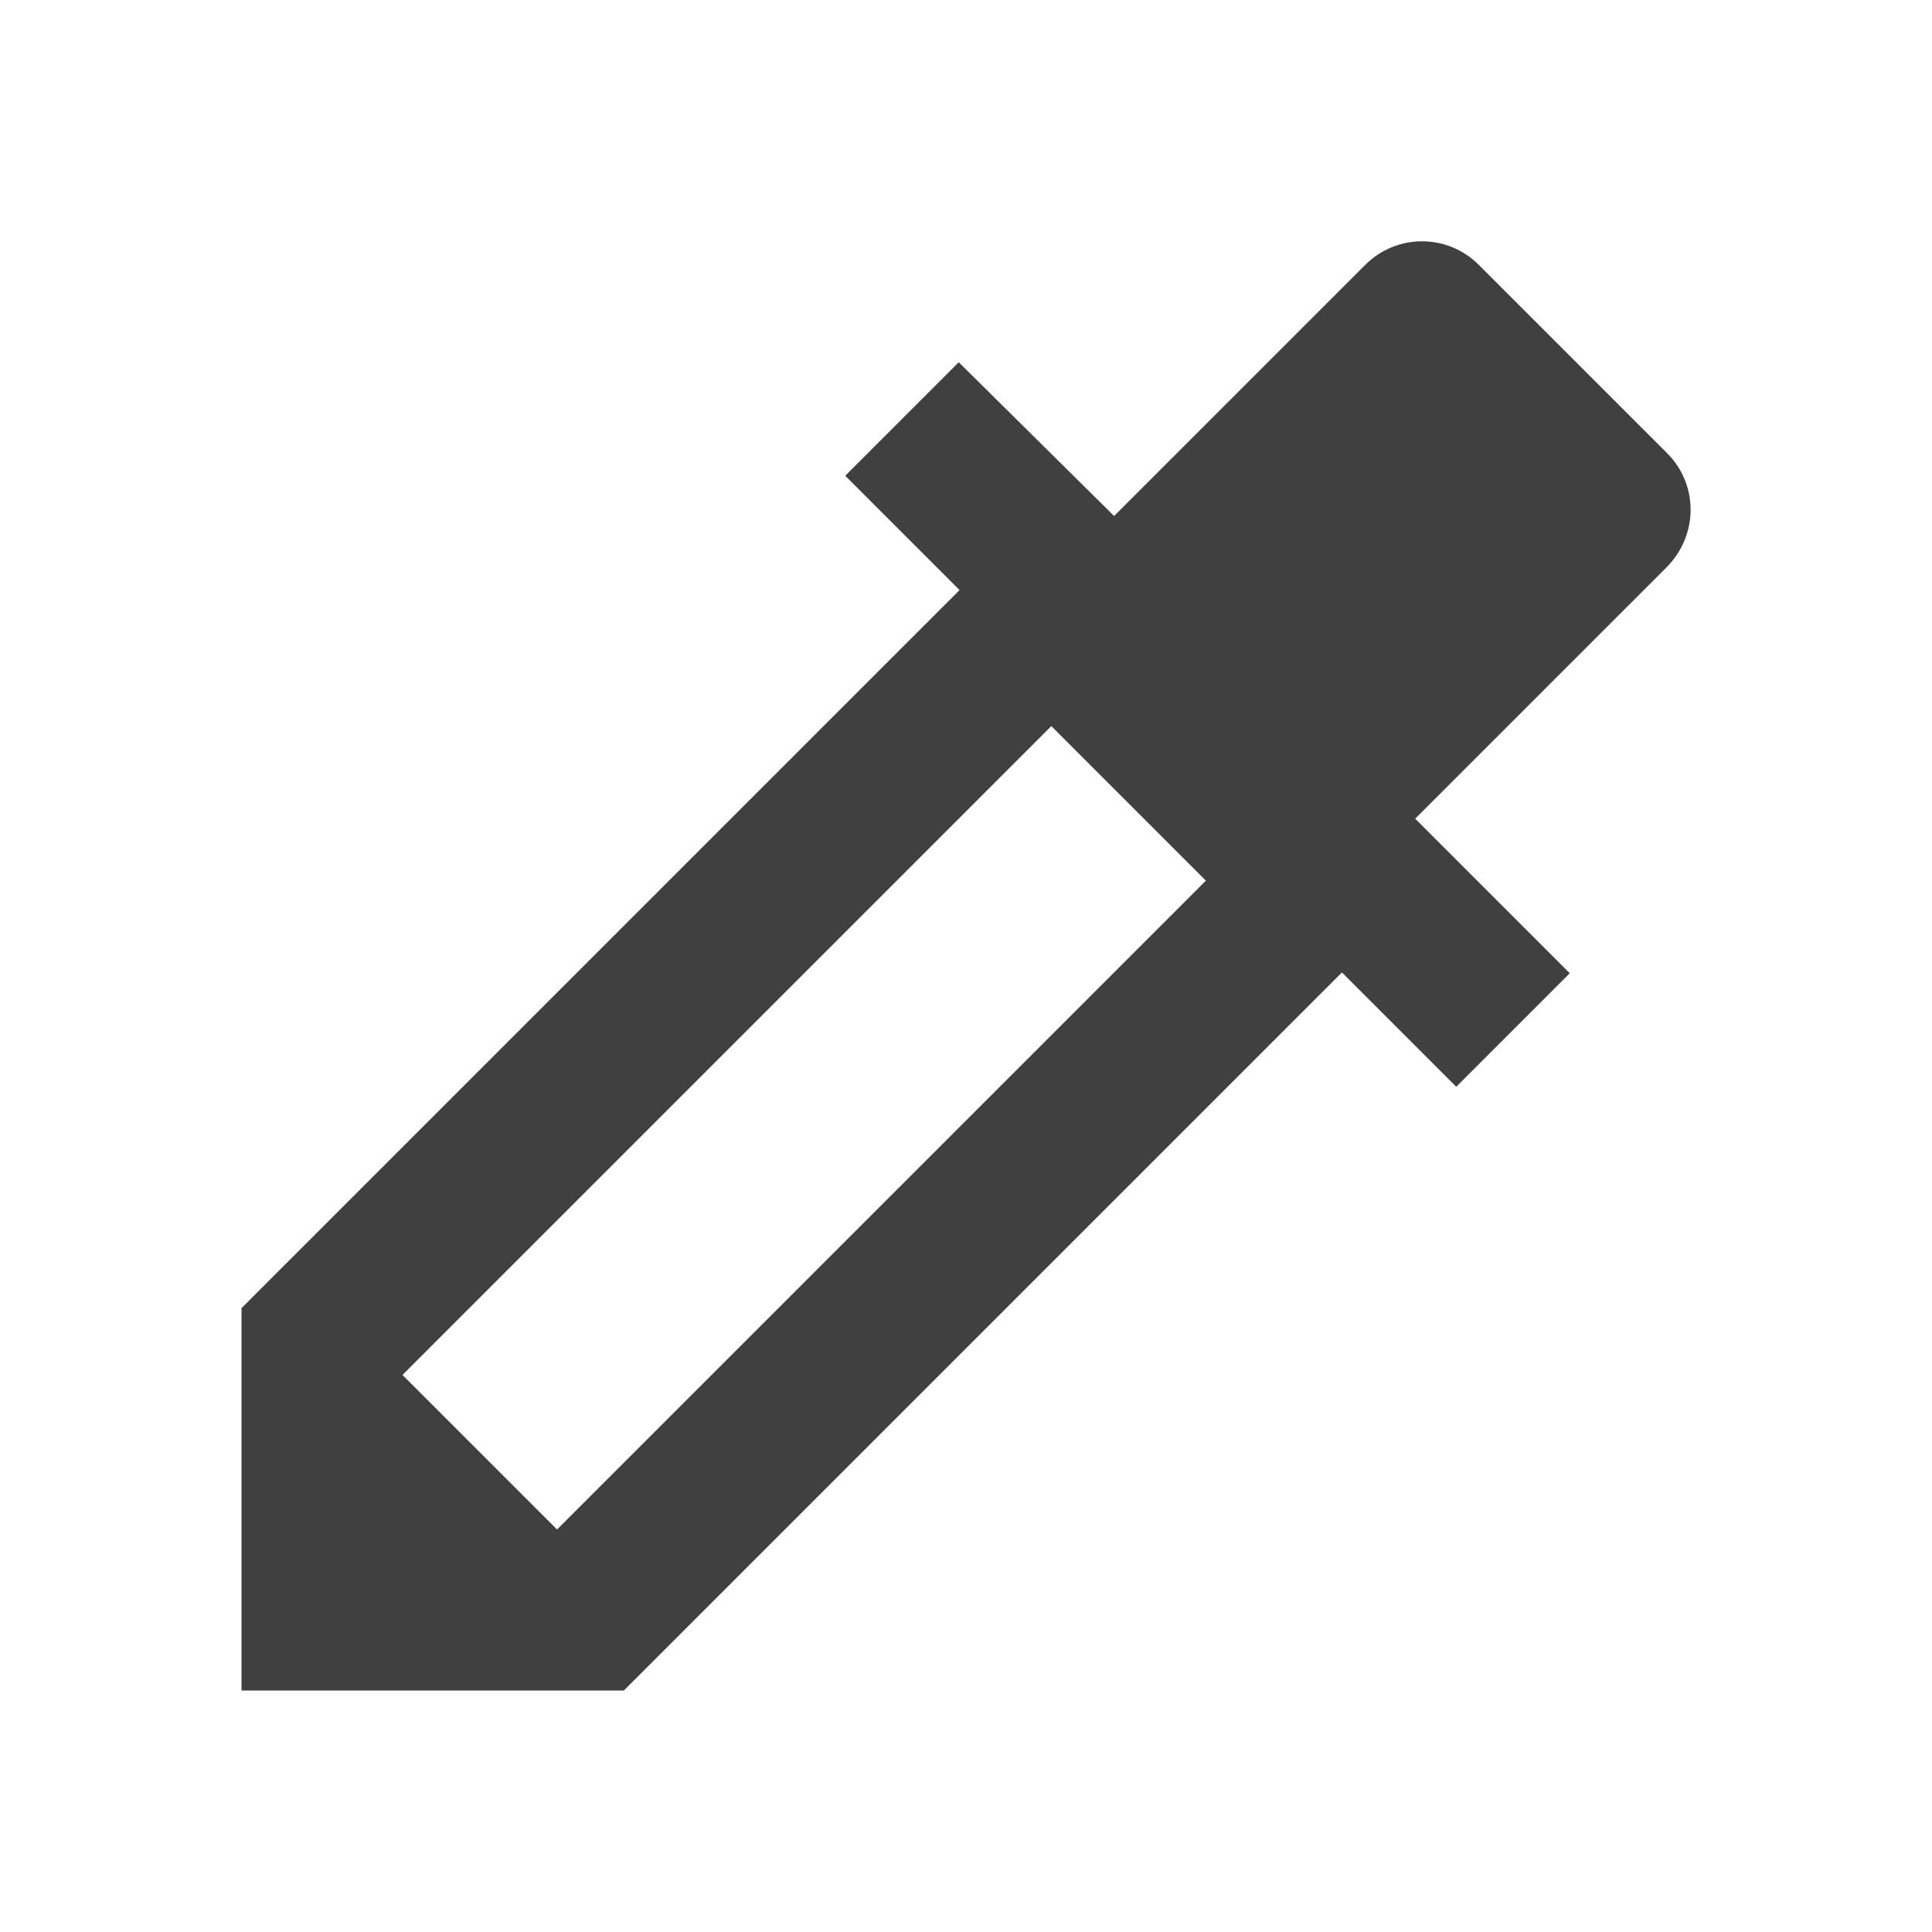
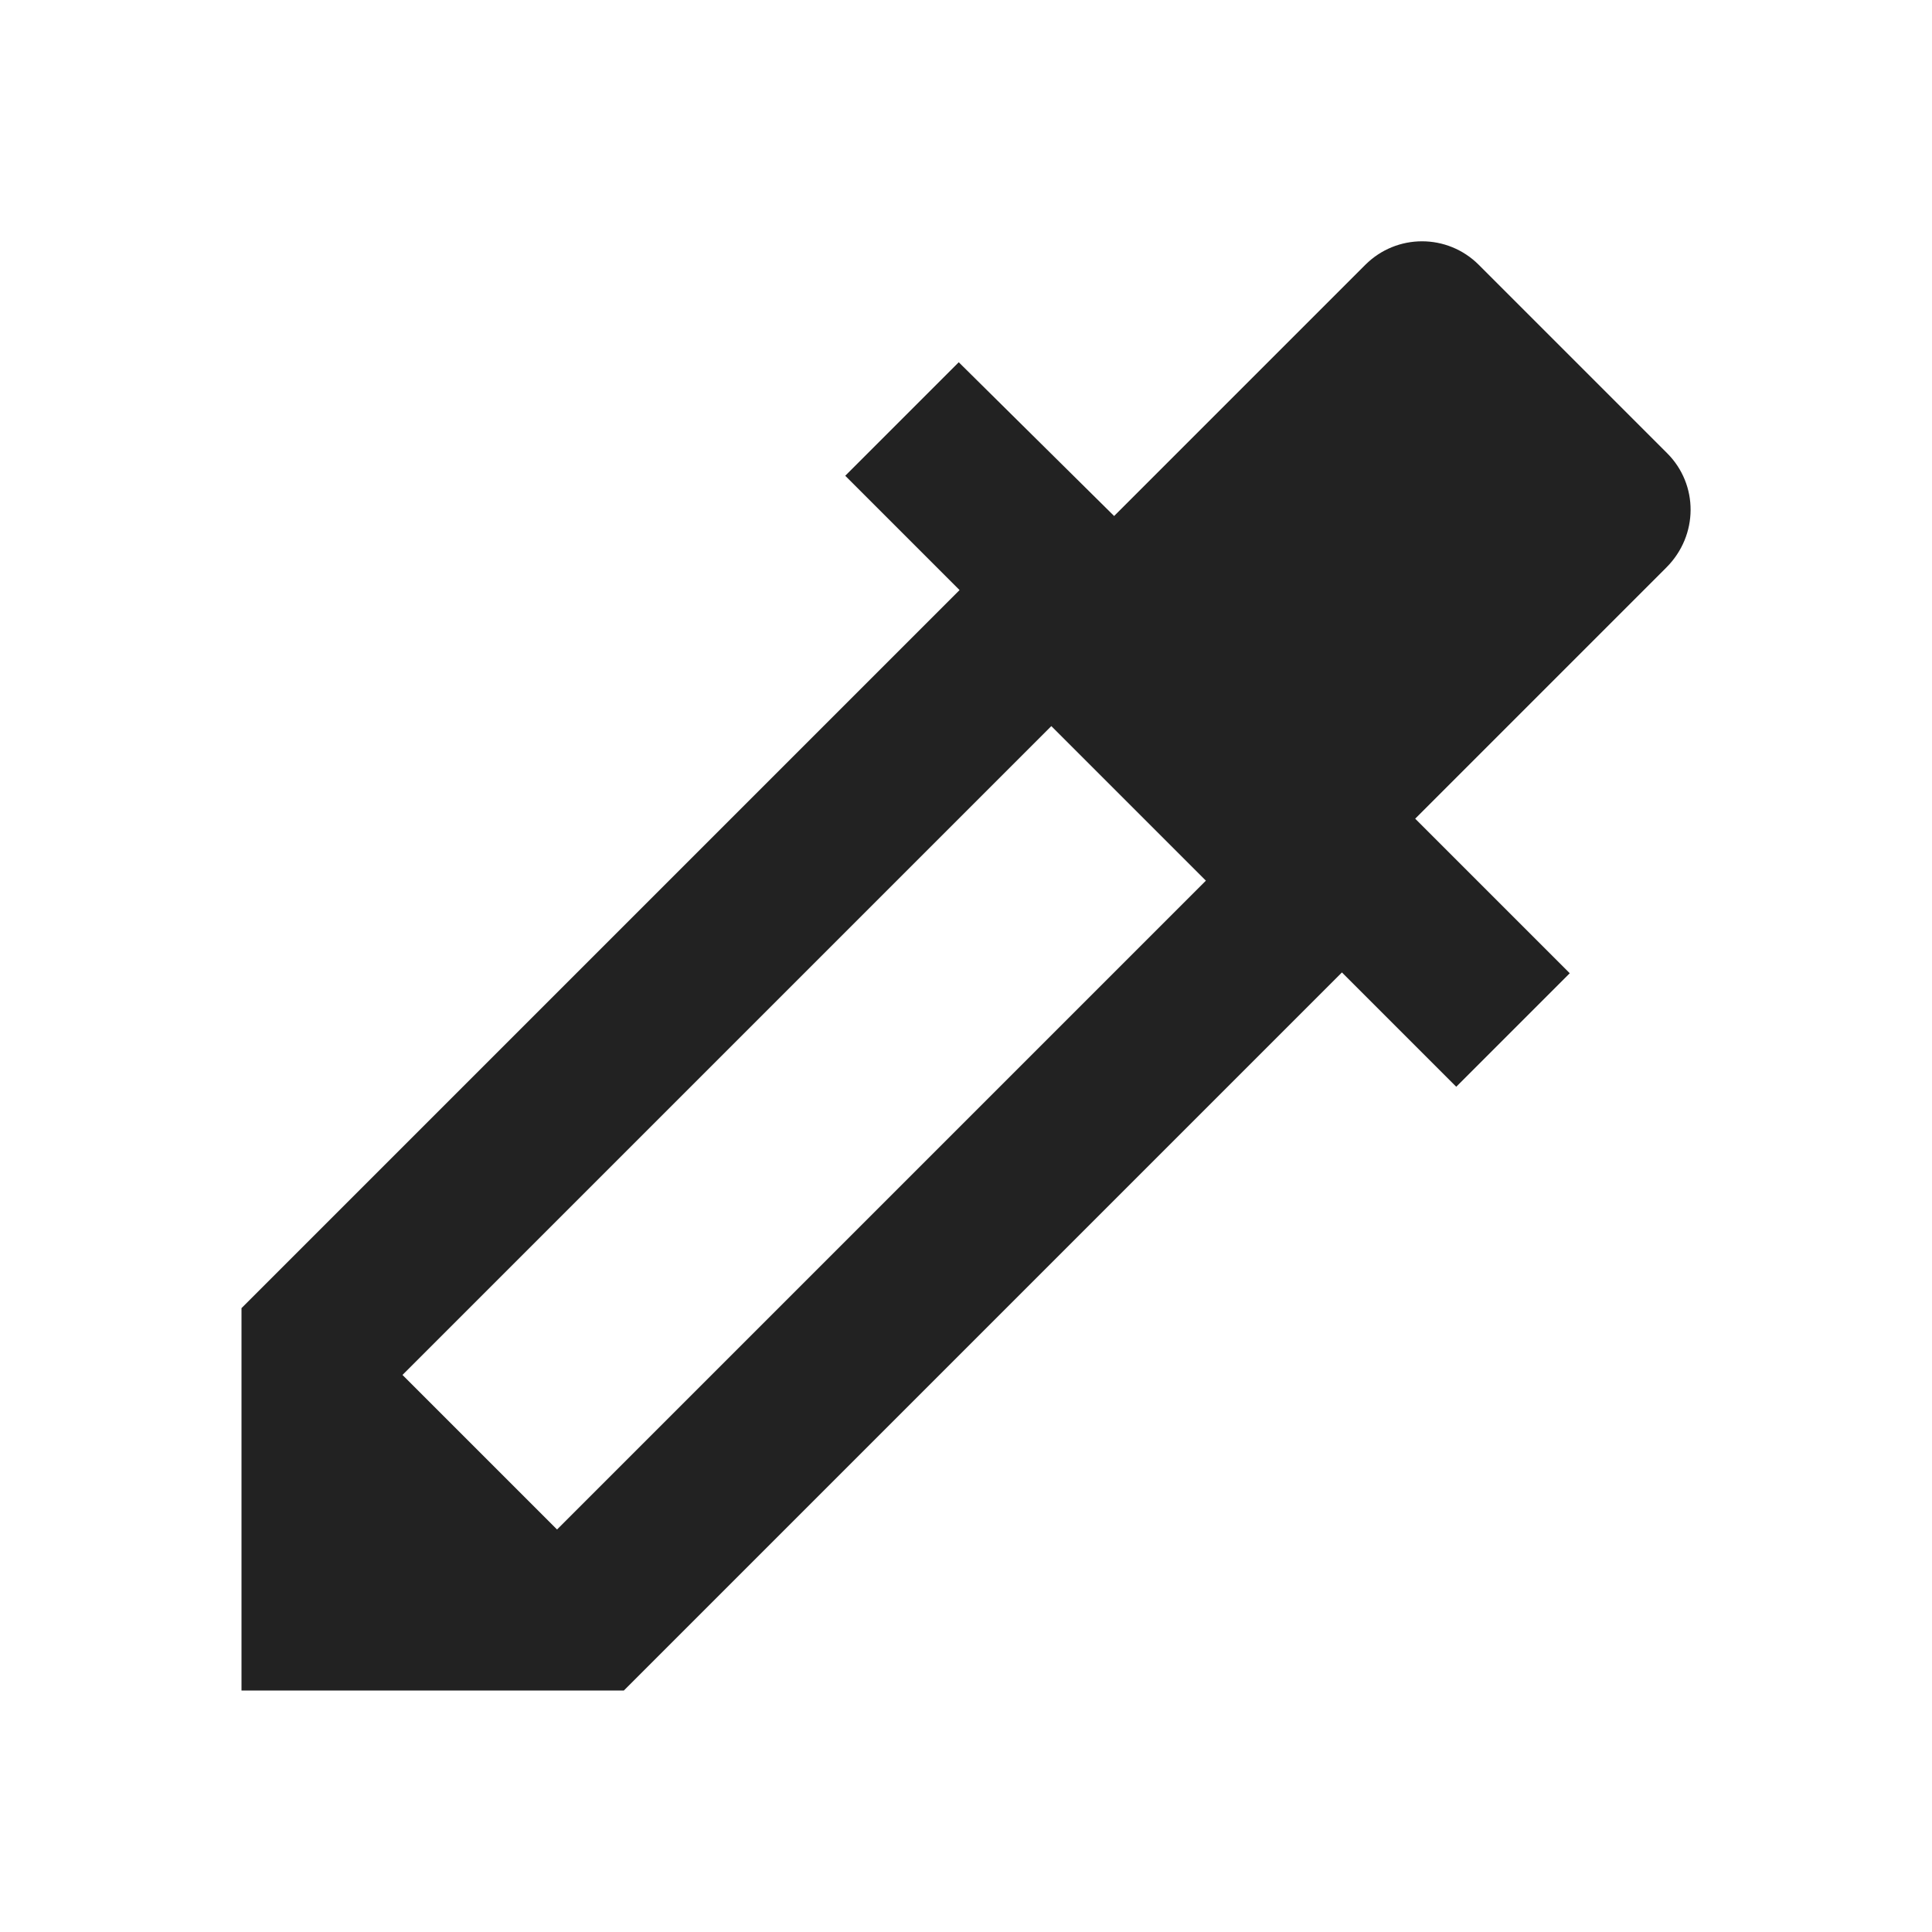
- <svg xmlns="http://www.w3.org/2000/svg" height="1.6rem" viewBox="0 0 24 24" width="1.6rem" fill="rgba(0, 0, 0, 0.75)">
+ <svg xmlns="http://www.w3.org/2000/svg" width="1.6rem" height="1.6rem" viewBox="0 0 24 24" fill="#222">
  <path d="M0 0h24v24H0z" fill="none" />
  <path d="M20.71 5.63l-2.34-2.34c-.39-.39-1.02-.39-1.41 0l-3.12 3.12-1.93-1.91-1.41 1.41 1.42 1.42L3 16.25V21h4.75l8.92-8.92 1.42 1.42 1.41-1.41-1.92-1.92 3.12-3.12c.4-.4.4-1.03.01-1.42zM6.92 19L5 17.08l8.06-8.06 1.92 1.92L6.92 19z" />
</svg>
